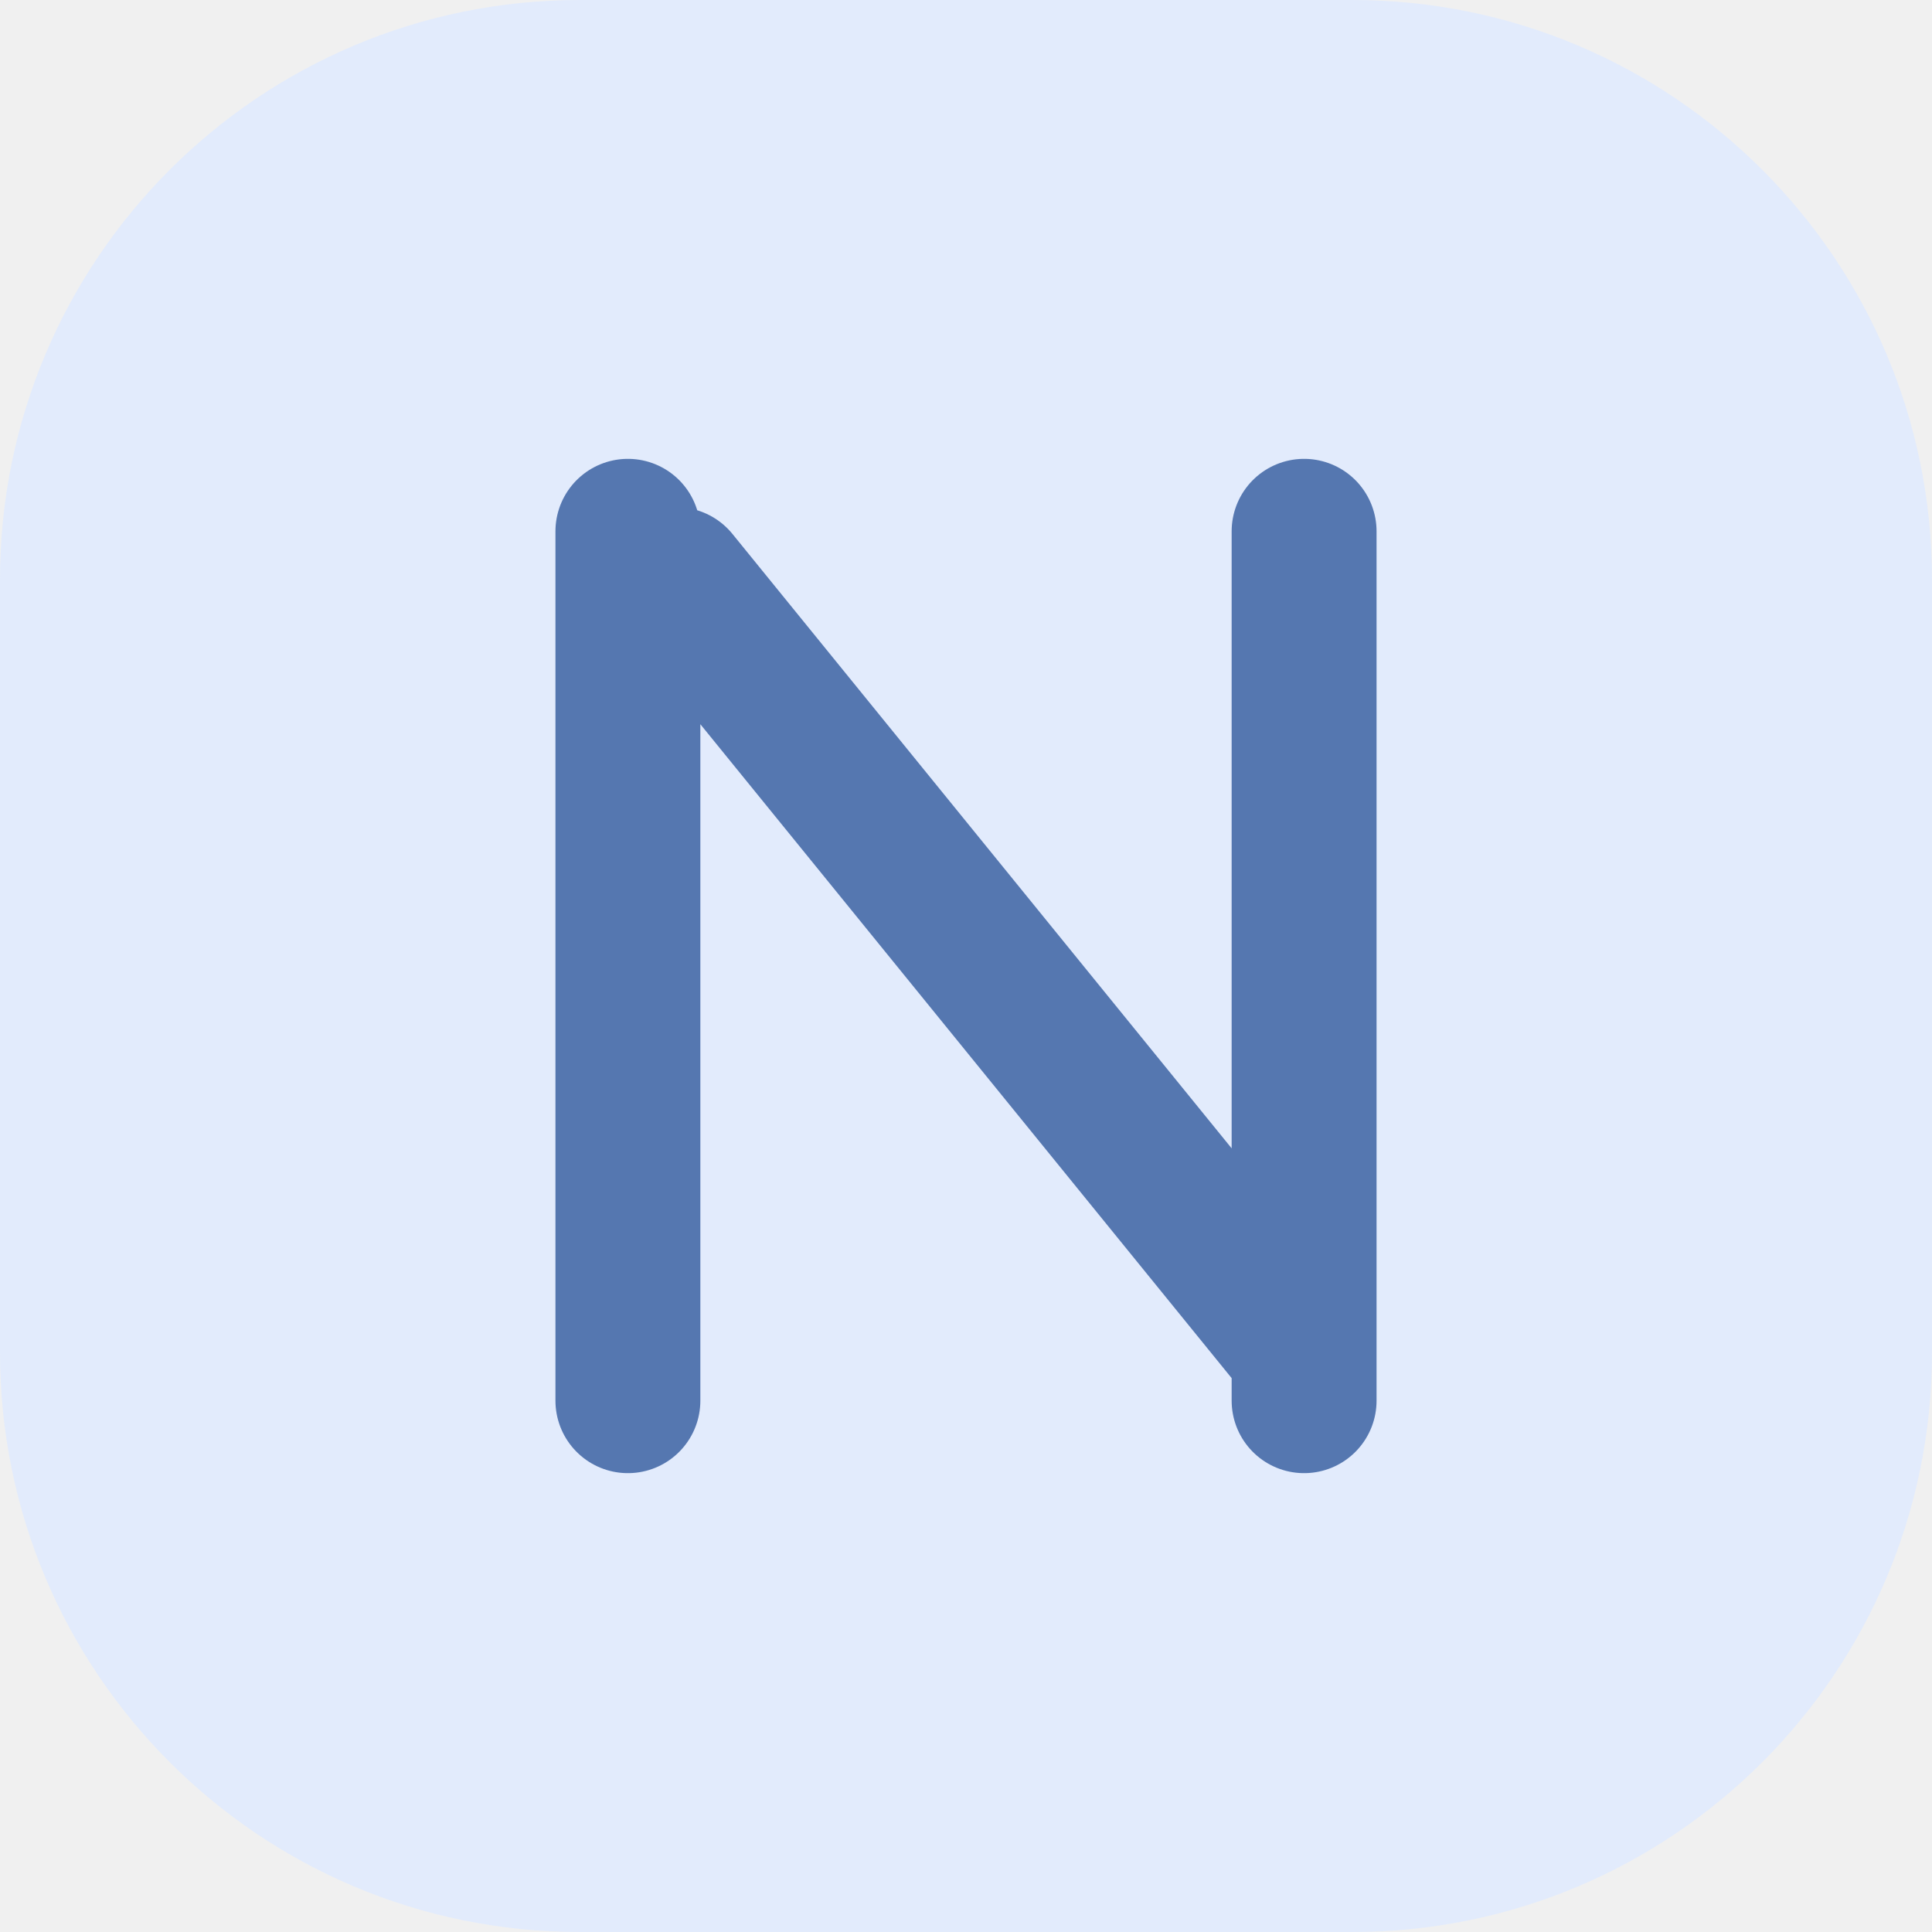
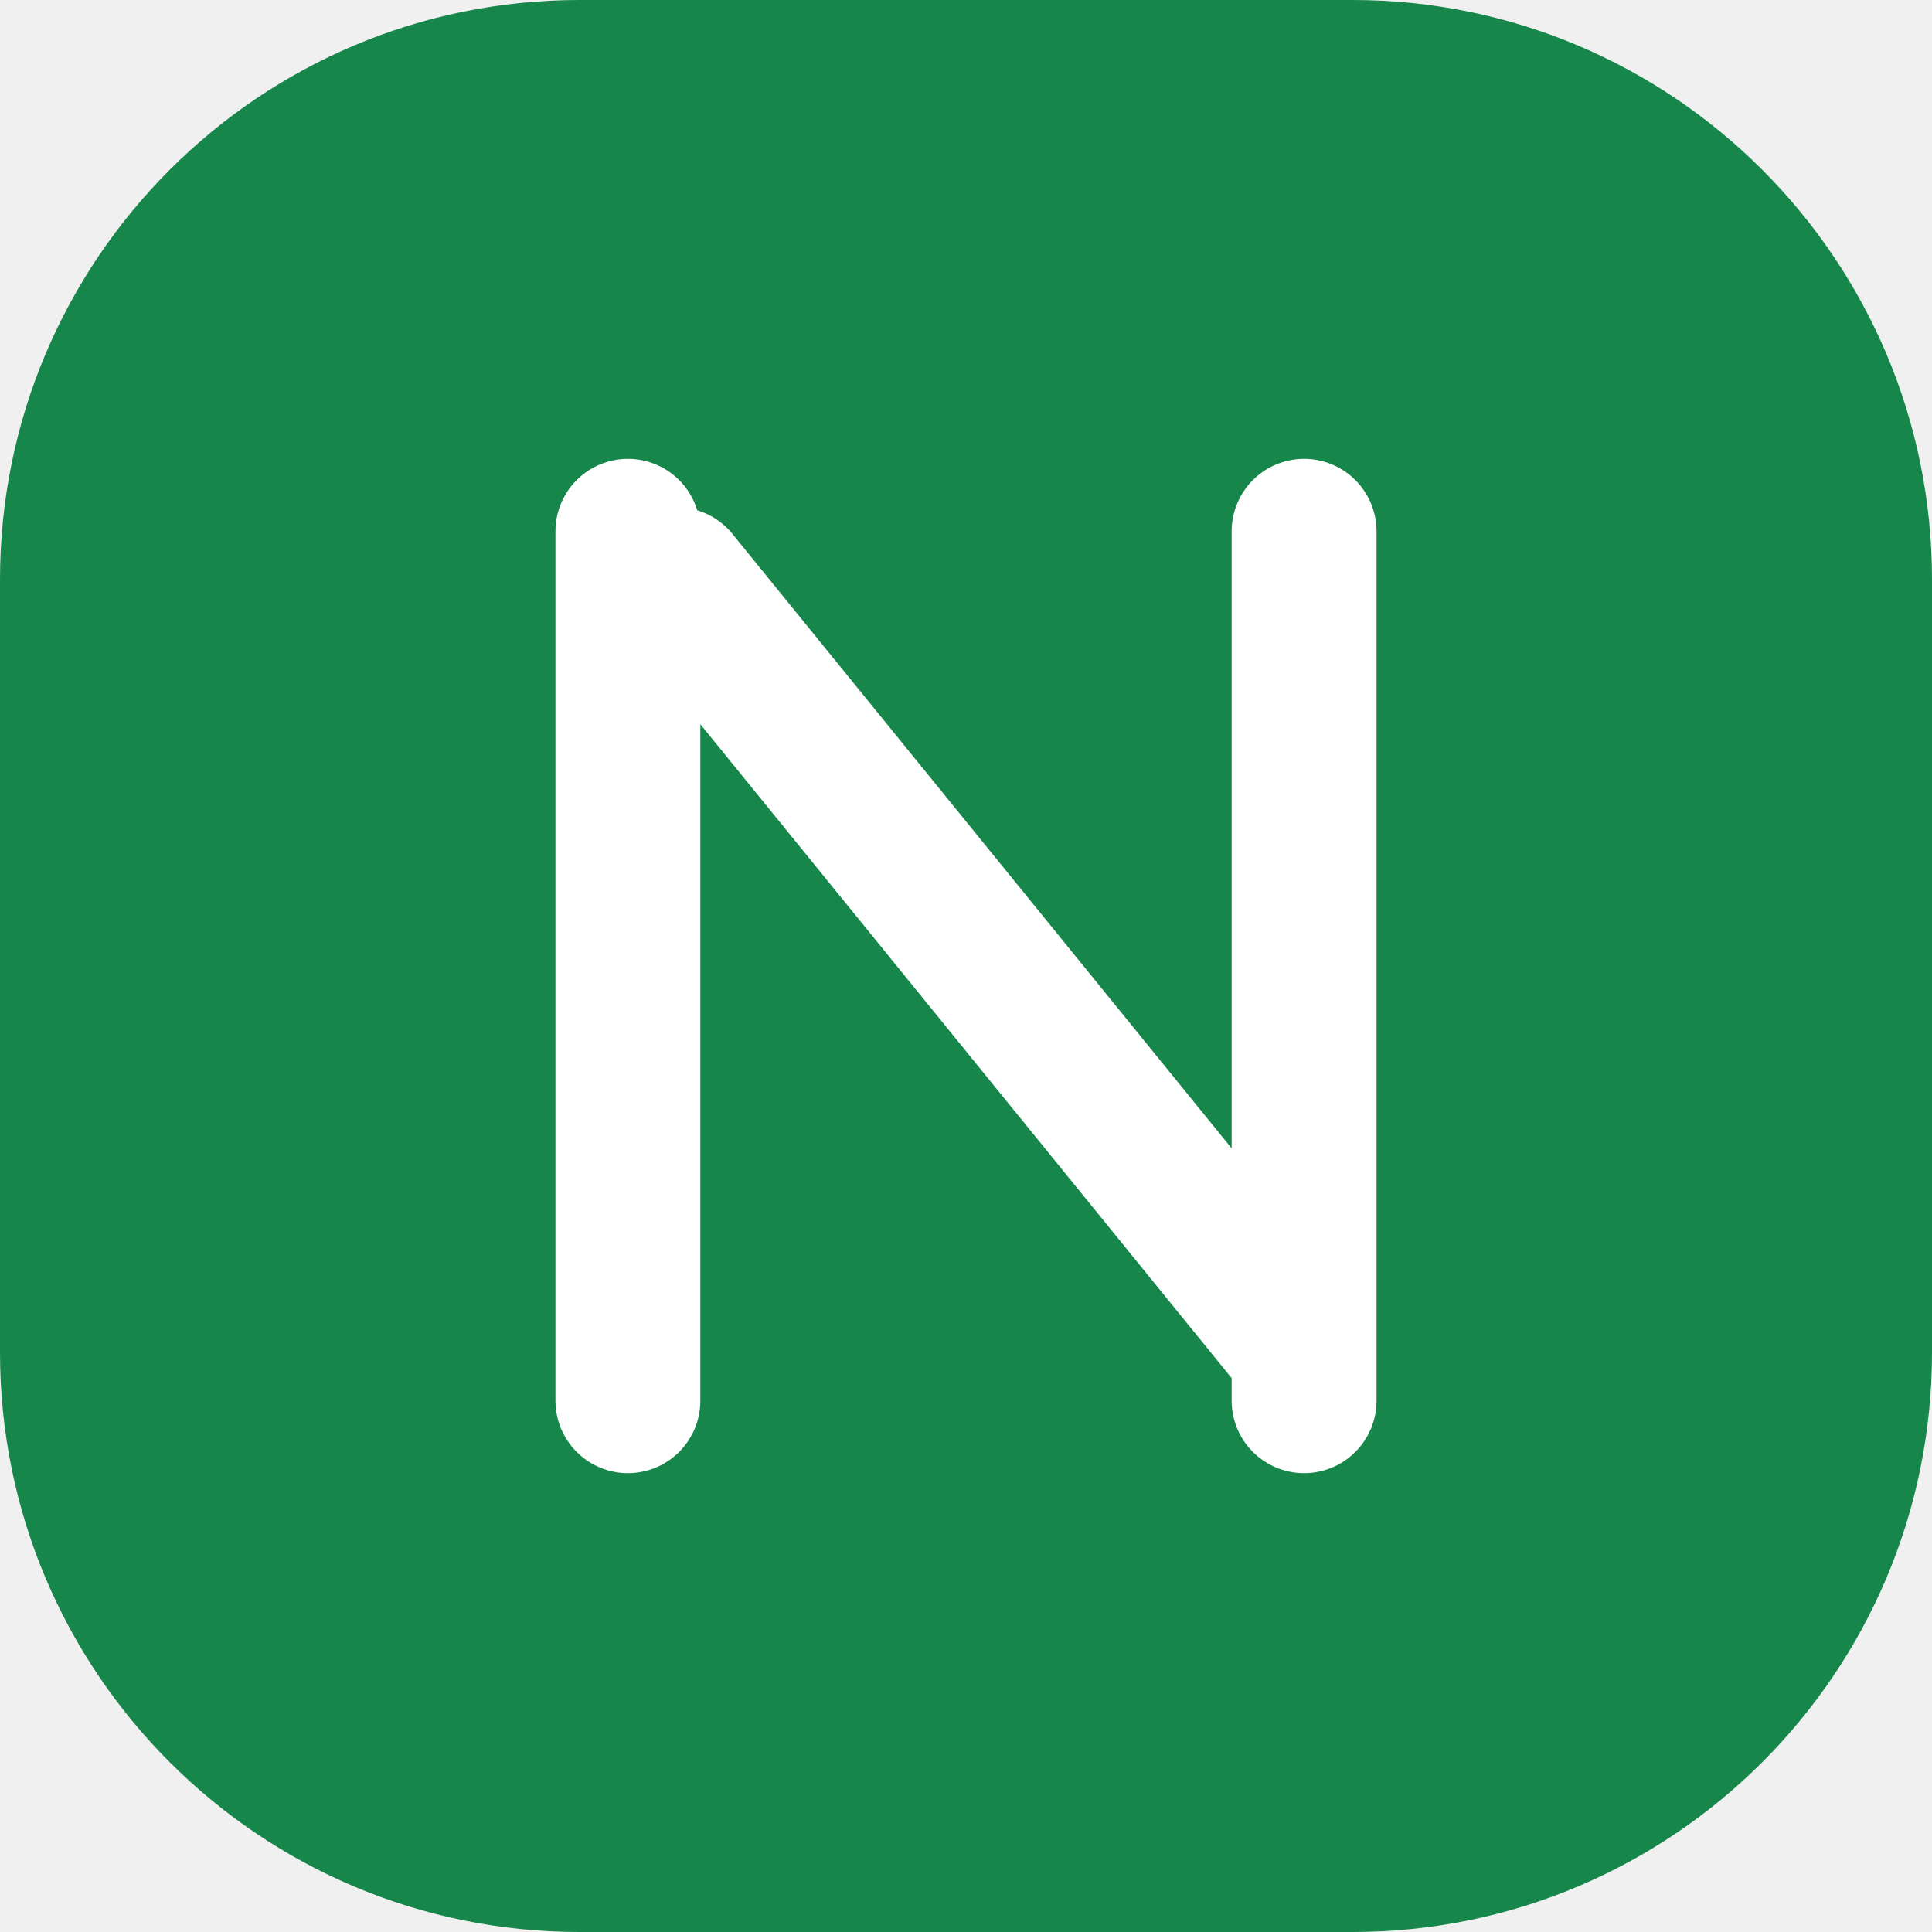
<svg xmlns="http://www.w3.org/2000/svg" viewBox="0 0 40 40">
-   <rect width="40" height="40" rx="12" fill="#e2ebfc" />
-   <path d="M13 11v18m1-17 13 16m0-17v18" fill="none" stroke="#5577b0" stroke-width="3" stroke-linecap="round" stroke-linejoin="round" />
+   <rect width="40" height="40" rx="12" fill="#16864b" />
+   <path d="M13 11v18m1-17 13 16m0-17v18" fill="none" stroke="#ffffff" stroke-width="3" stroke-linecap="round" stroke-linejoin="round" />
</svg>
